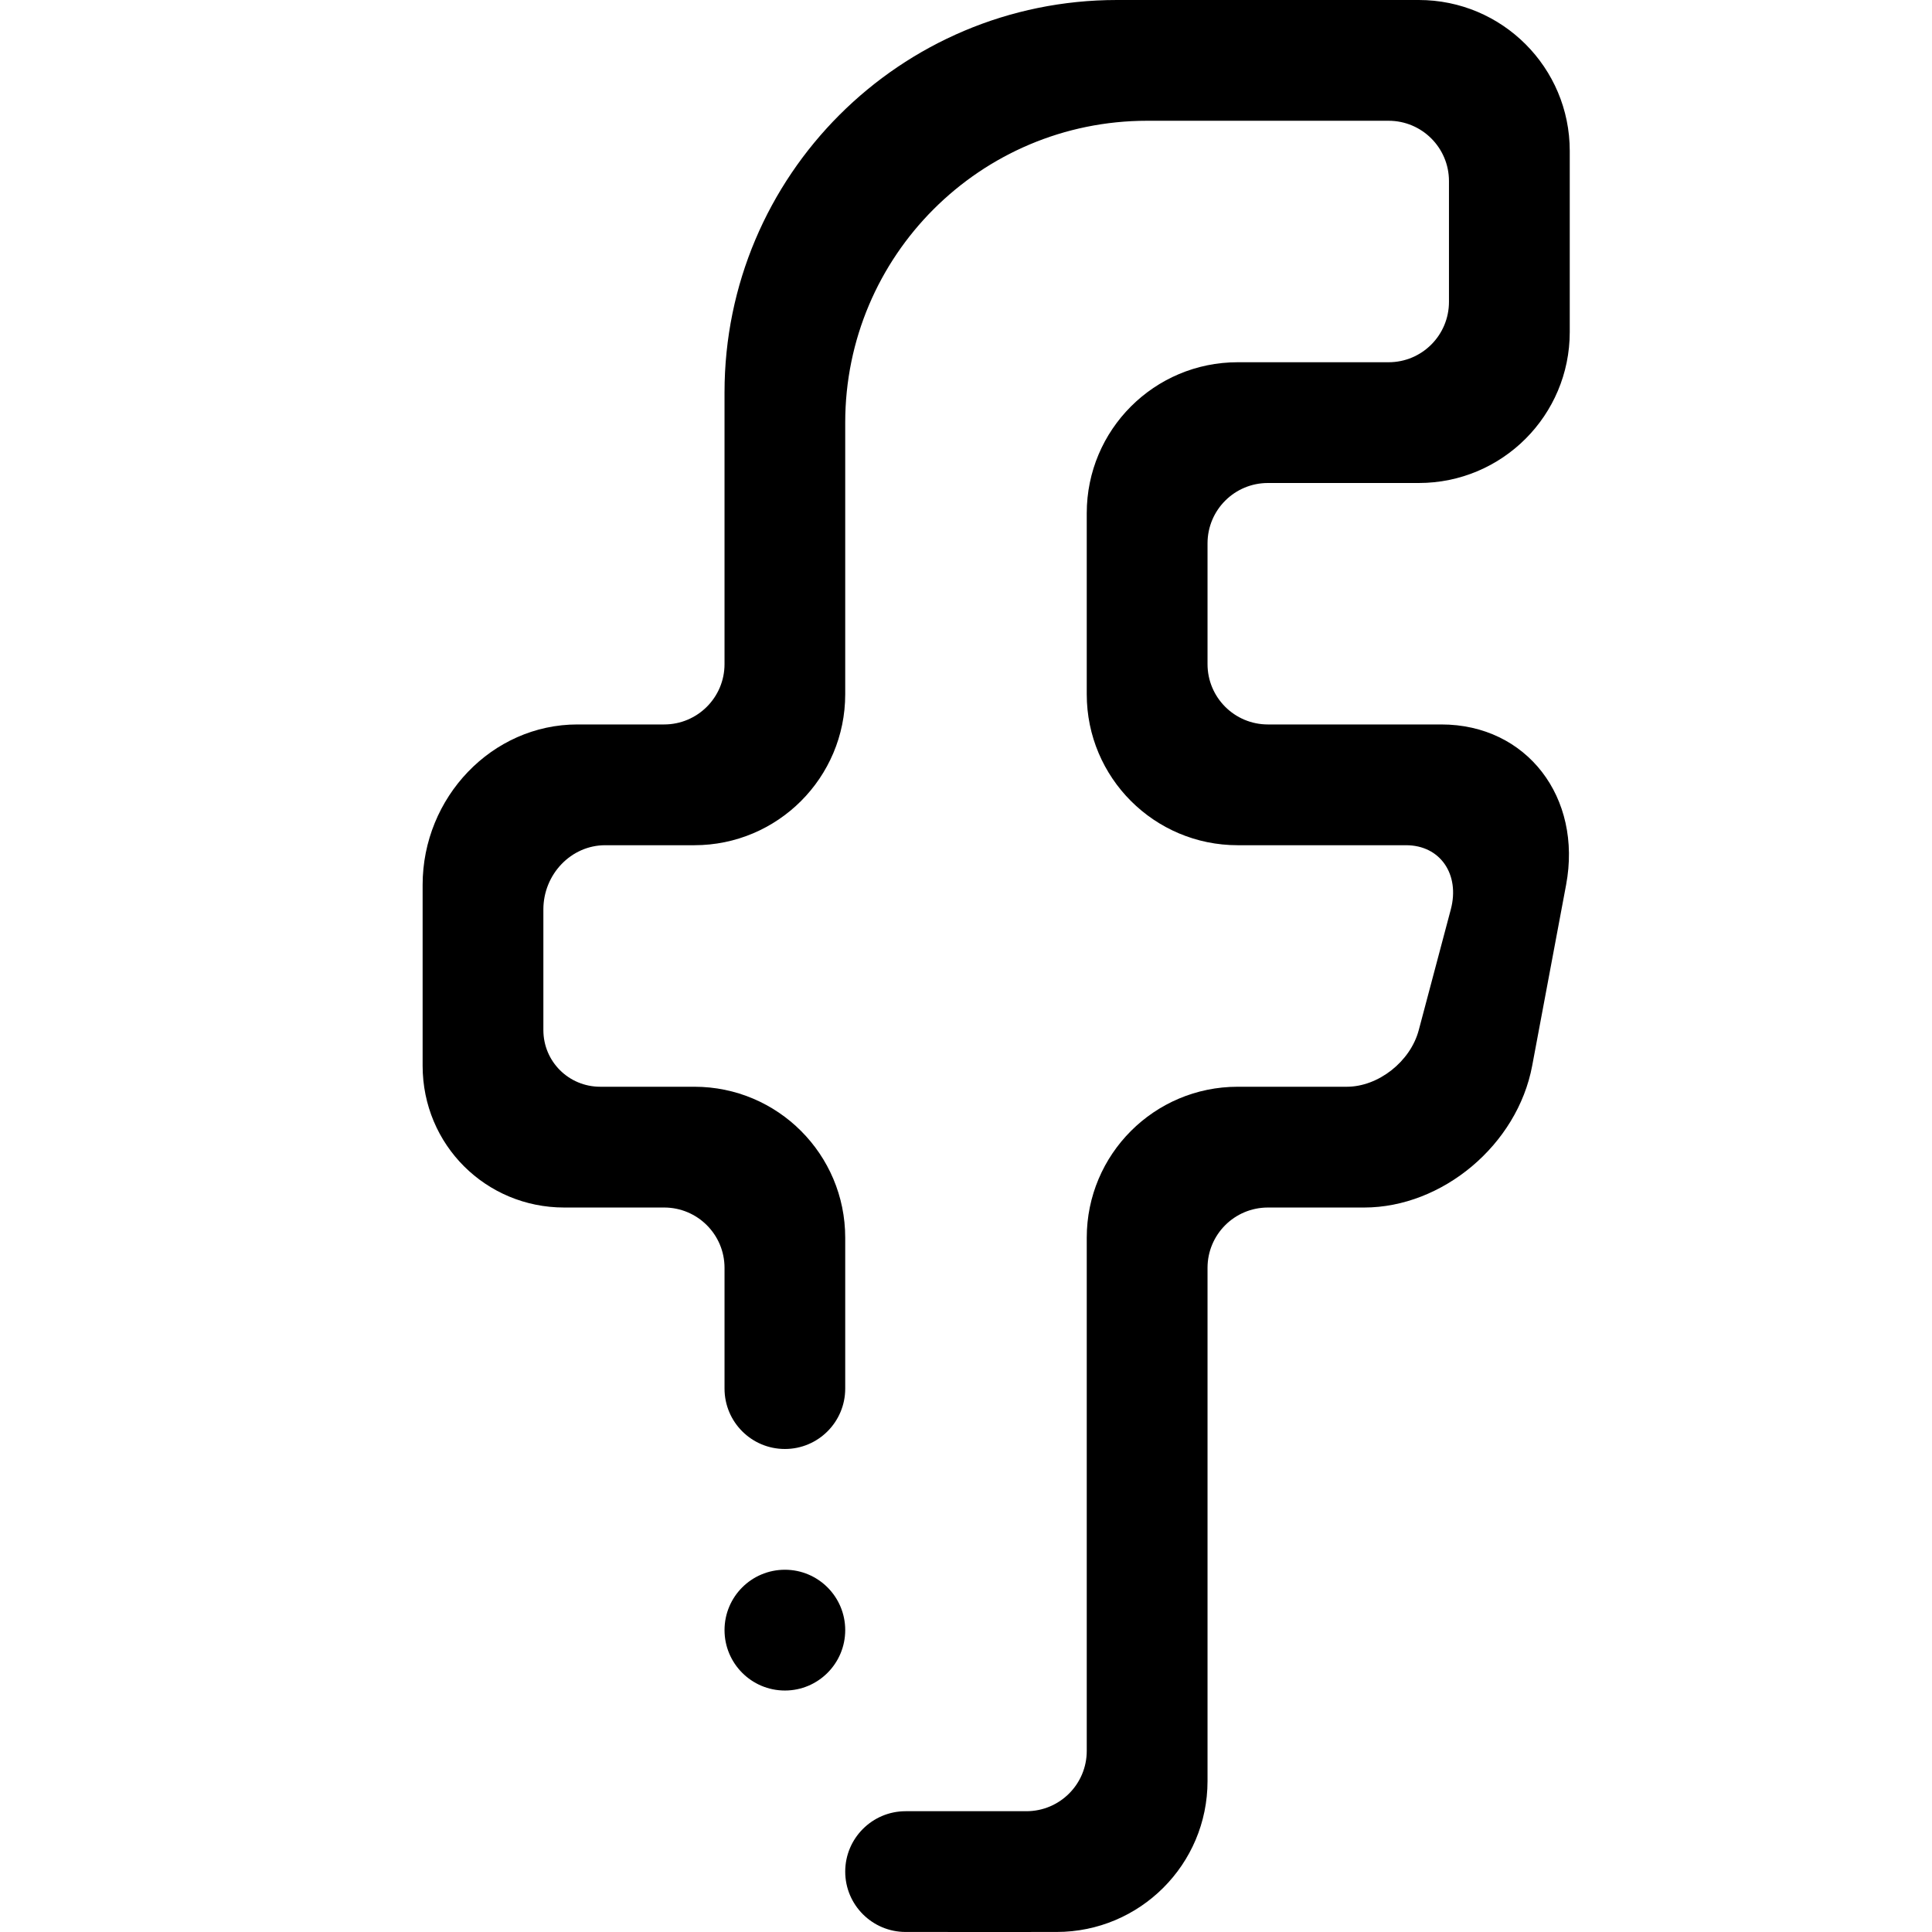
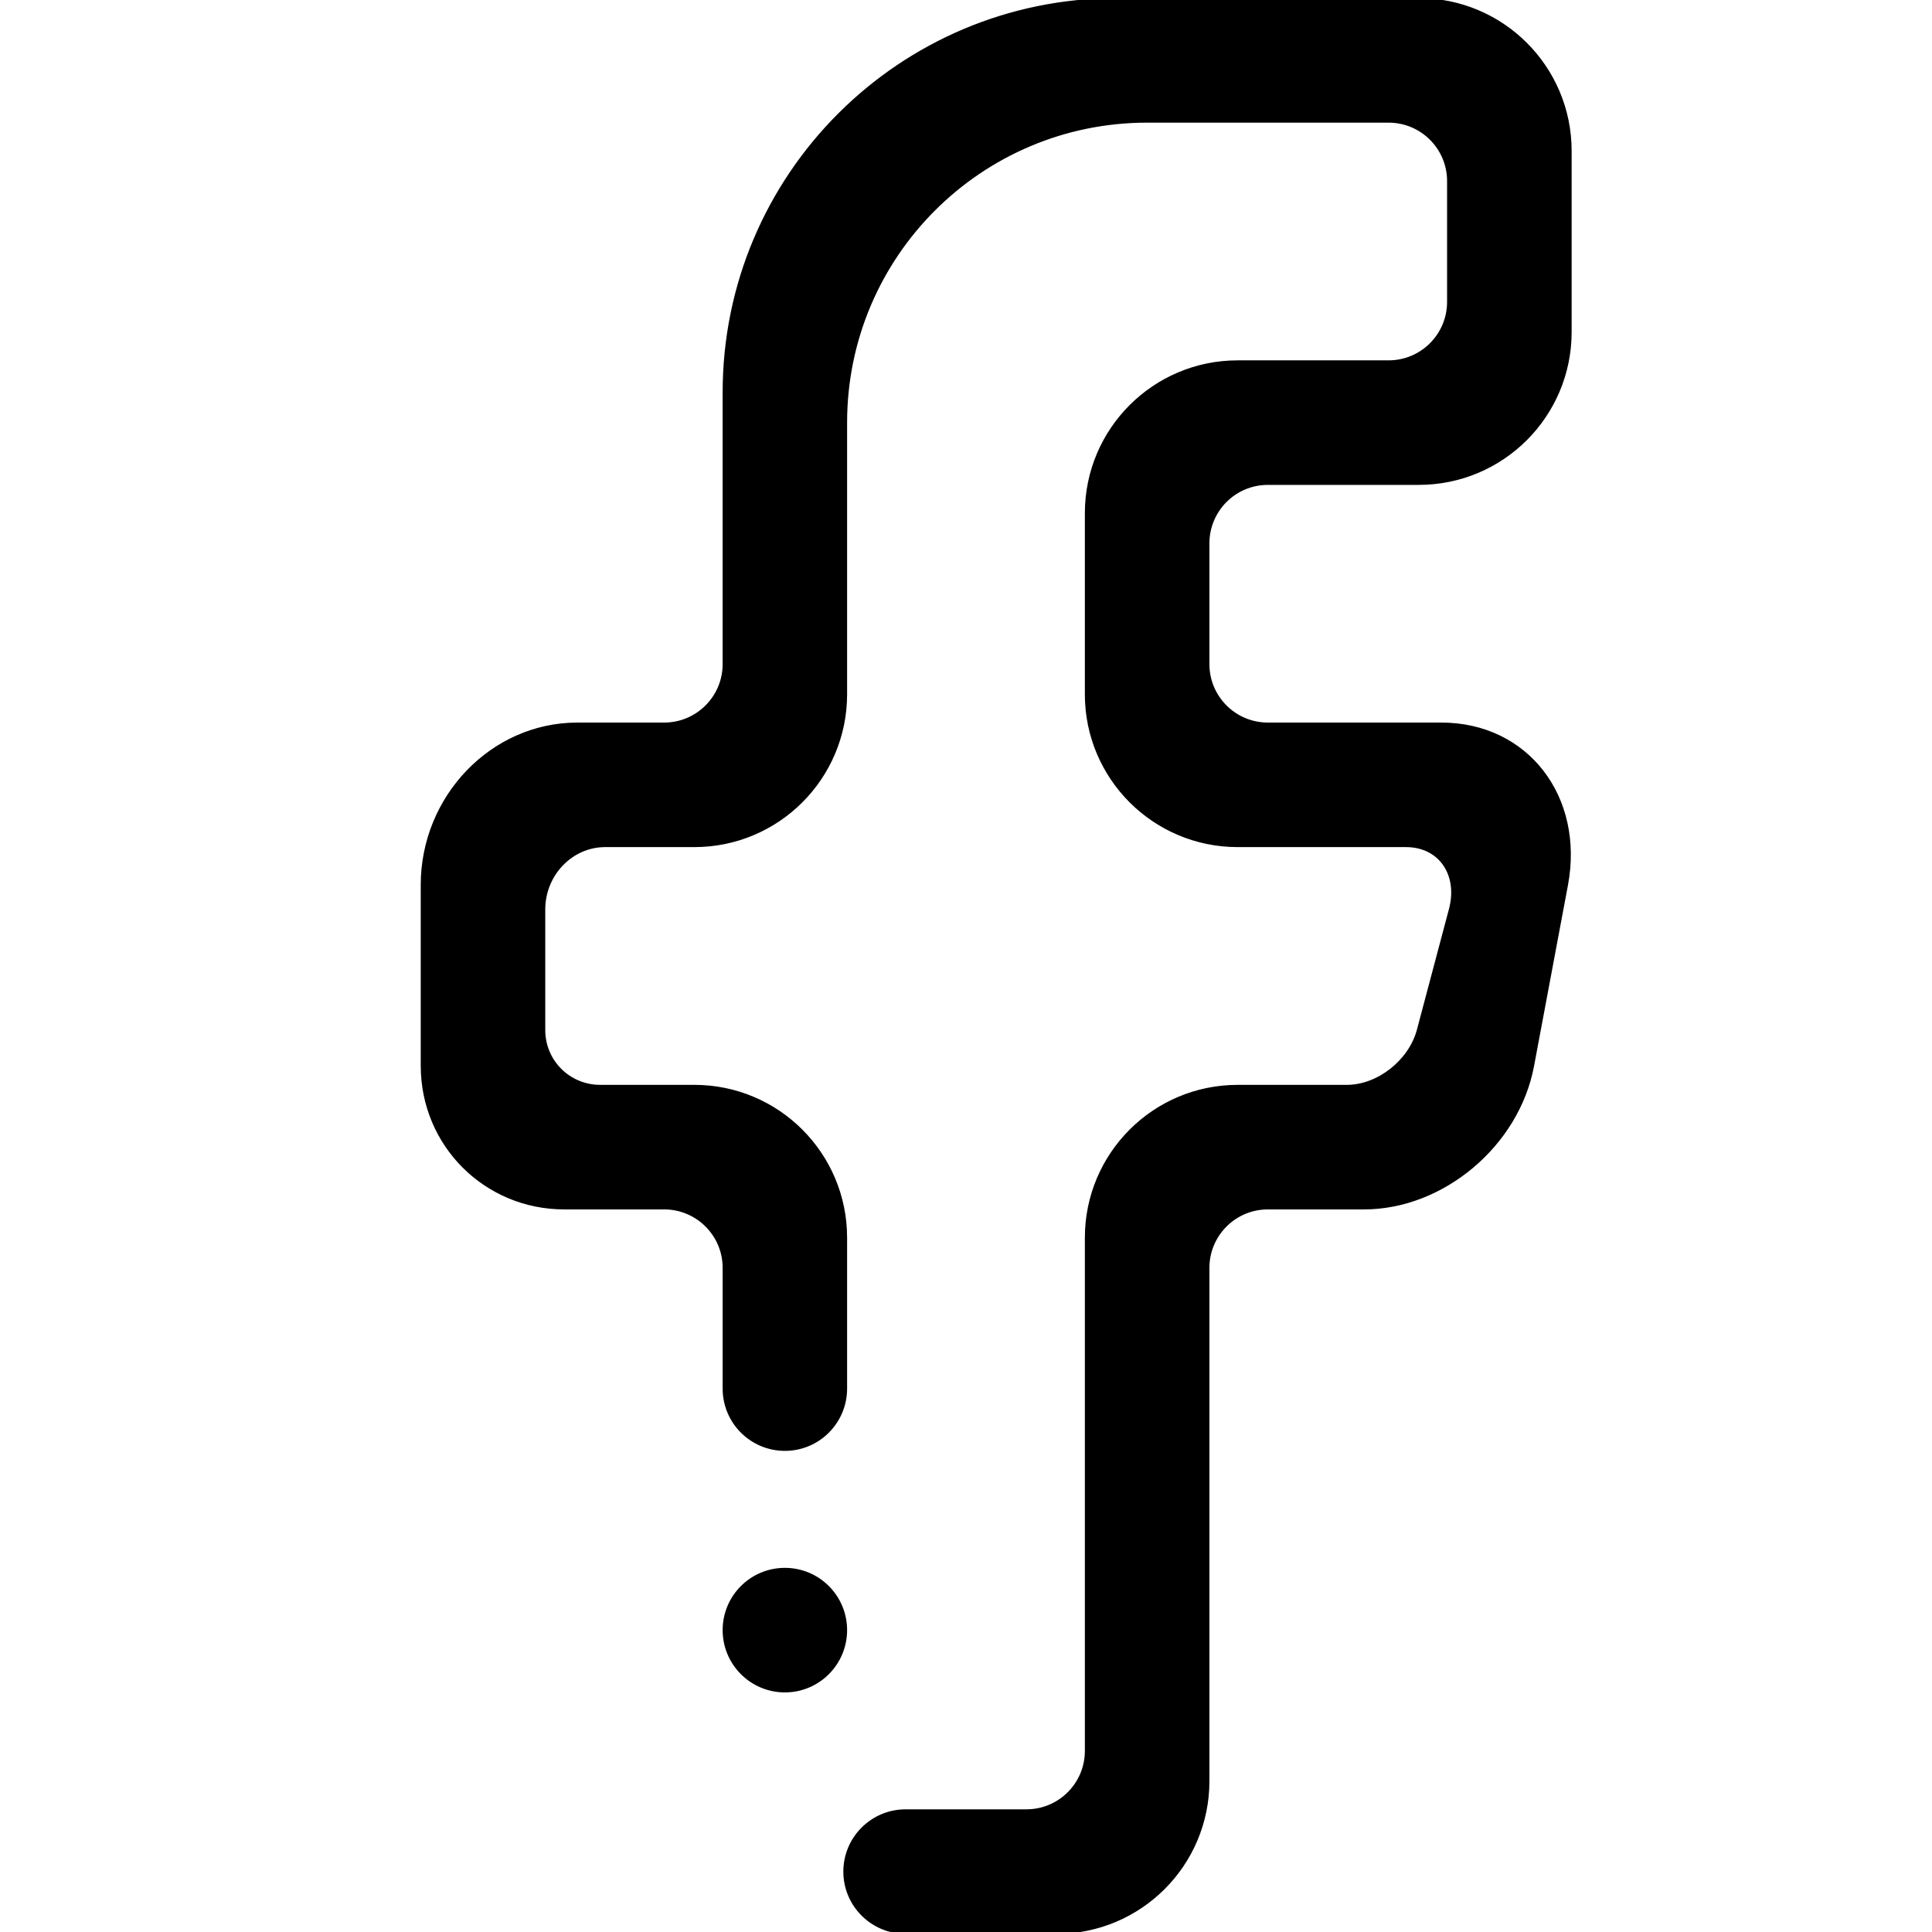
- <svg xmlns="http://www.w3.org/2000/svg" class="Logo" version="1.1" id="Layer_9" x="0px" y="0px" width="40px" height="40px" stroke="none" fill="inherit" viewBox="0 0 512 512" enable-background="new 0 0 512 512" xml:space="preserve">
+ <svg xmlns="http://www.w3.org/2000/svg" class="Logo" version="1.1" id="Layer_9" x="0px" y="0px" width="40px" height="40px" stroke="currentColor" fill="currentColor" style="color: currentColor" viewBox="0 0 512 512" enable-background="new 0 0 512 512" xml:space="preserve">
  <path fill-rule="evenodd" clip-rule="evenodd" d="M375.992,128h-39.984c-8.844,0-16,7.156-16,16v32.004  c0,8.828,7.156,15.984,16,15.984h45.961c22.656,0,37.406,19.339,33.062,42.515l-8.984,47.918  c-3.93,21.008-23.828,37.586-44.547,37.586h-25.492c-8.844,0-16,7.156-16,15.984v136.015c0,22.086-17.922,39.984-40.008,39.984  c-0.305,0.023-26.422,0-40,0c-8.828,0-16.008-7.156-16.008-16c0-8.828,7.18-16,16.008-16h32c8.844,0,16-7.156,16-15.984V328.007  c0-22.102,17.906-40.008,40.008-40.008h28.914c8.328,0,16.852-6.648,19.07-15.031l8.484-31.953  c2.477-9.309-2.812-17.023-11.852-17.023h-44.617c-22.102,0-40.008-17.902-40.008-40.003V136c0-22.102,17.906-40.003,40.008-40.003  h39.984c8.844,0,16-7.16,16-16.004V47.988c0-8.824-7.156-15.984-16-15.984h-63.984c-44.188,0-80.016,35.809-80.016,79.992v71.992  c0,22.101-17.898,40.003-39.984,40.003h-23.625c-9.039,0-16.383,7.715-16.383,17.023v31.953c0,8.383,6.75,15.031,15.07,15.031  h24.938c22.086,0,39.984,17.906,39.984,40.008v39.983c0,8.844-7.156,16.008-15.984,16.008c-8.844,0-16-7.164-16-16.008v-31.999  c0-8.828-7.172-15.984-16-15.984h-26.5c-20.719,0-37.508-16.578-37.508-37.586v-47.918c0-23.176,18.367-42.515,41.023-42.515h22.984  c8.828,0,16-7.156,16-15.984v-72.008C192.008,46.555,238.562,0,296,0h79.992C398.094,0,416,17.902,416,39.988v48.004  C416,110.093,398.094,128,375.992,128L375.992,128z M208.008,415.998c8.828,0,15.984,7.156,15.984,16  c0,8.828-7.156,16.008-15.984,16.008c-8.844,0-16-7.18-16-16.008C192.008,423.154,199.164,415.998,208.008,415.998L208.008,415.998z  " />
</svg>
